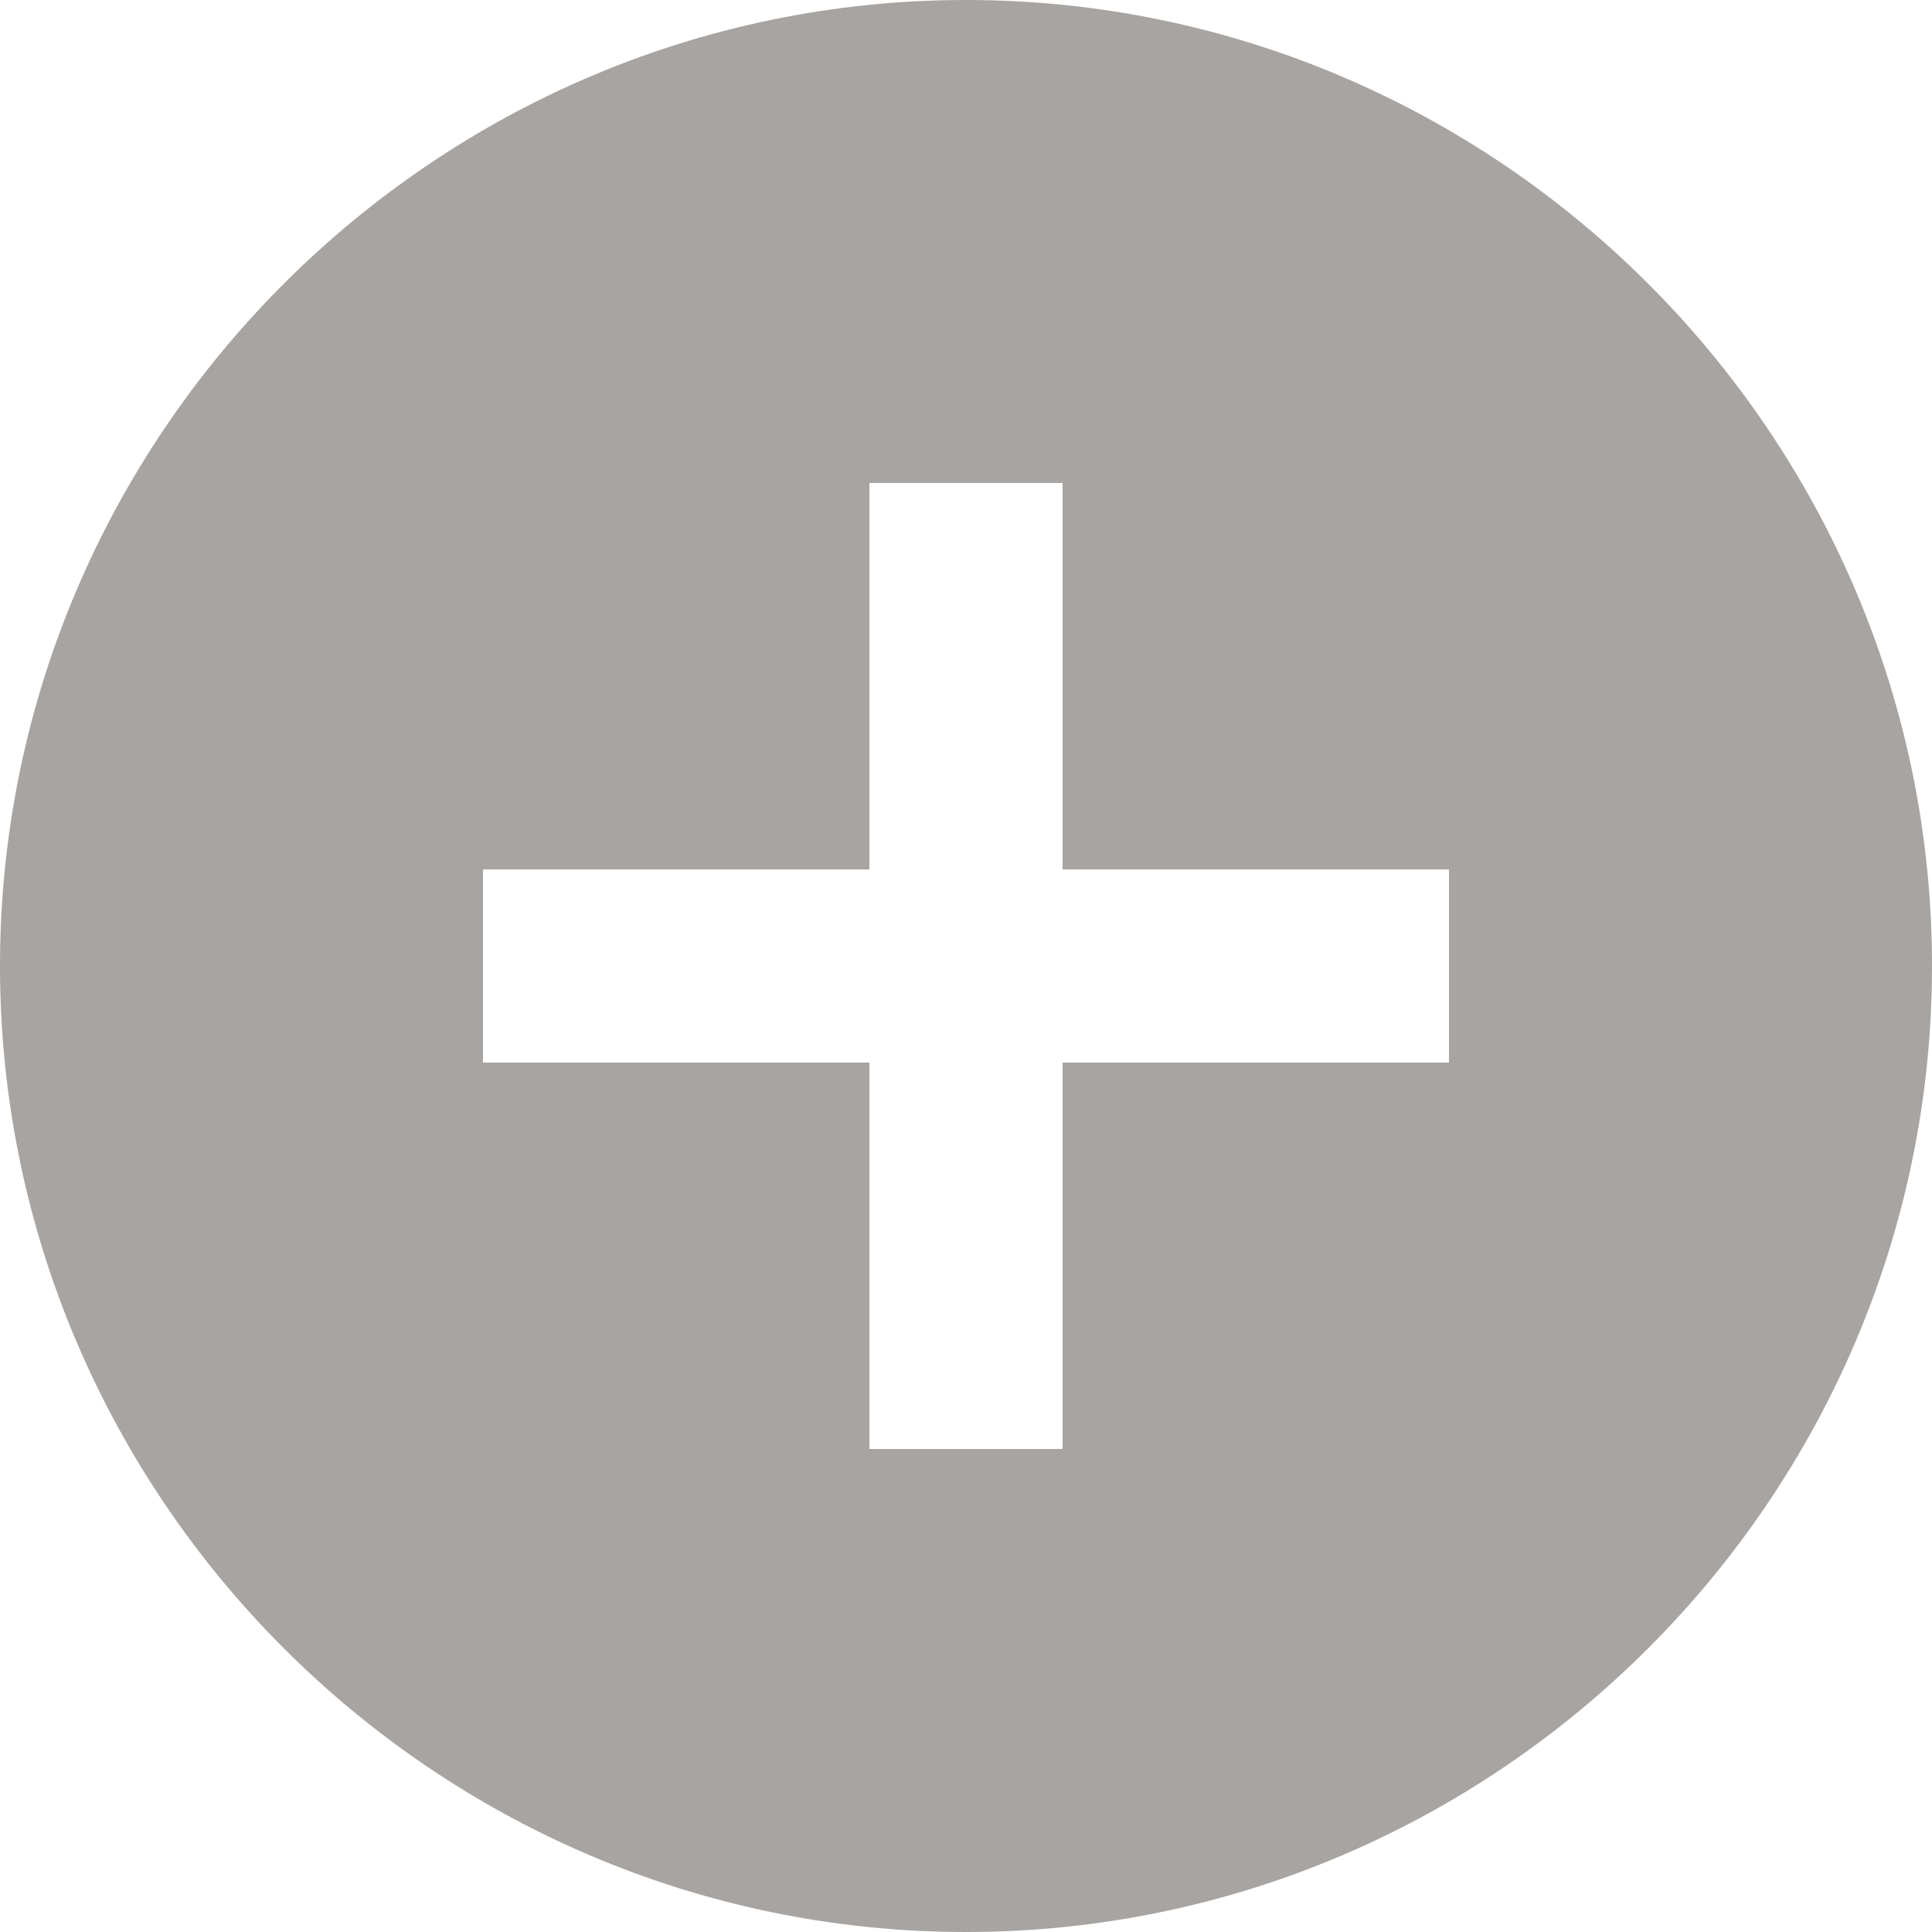
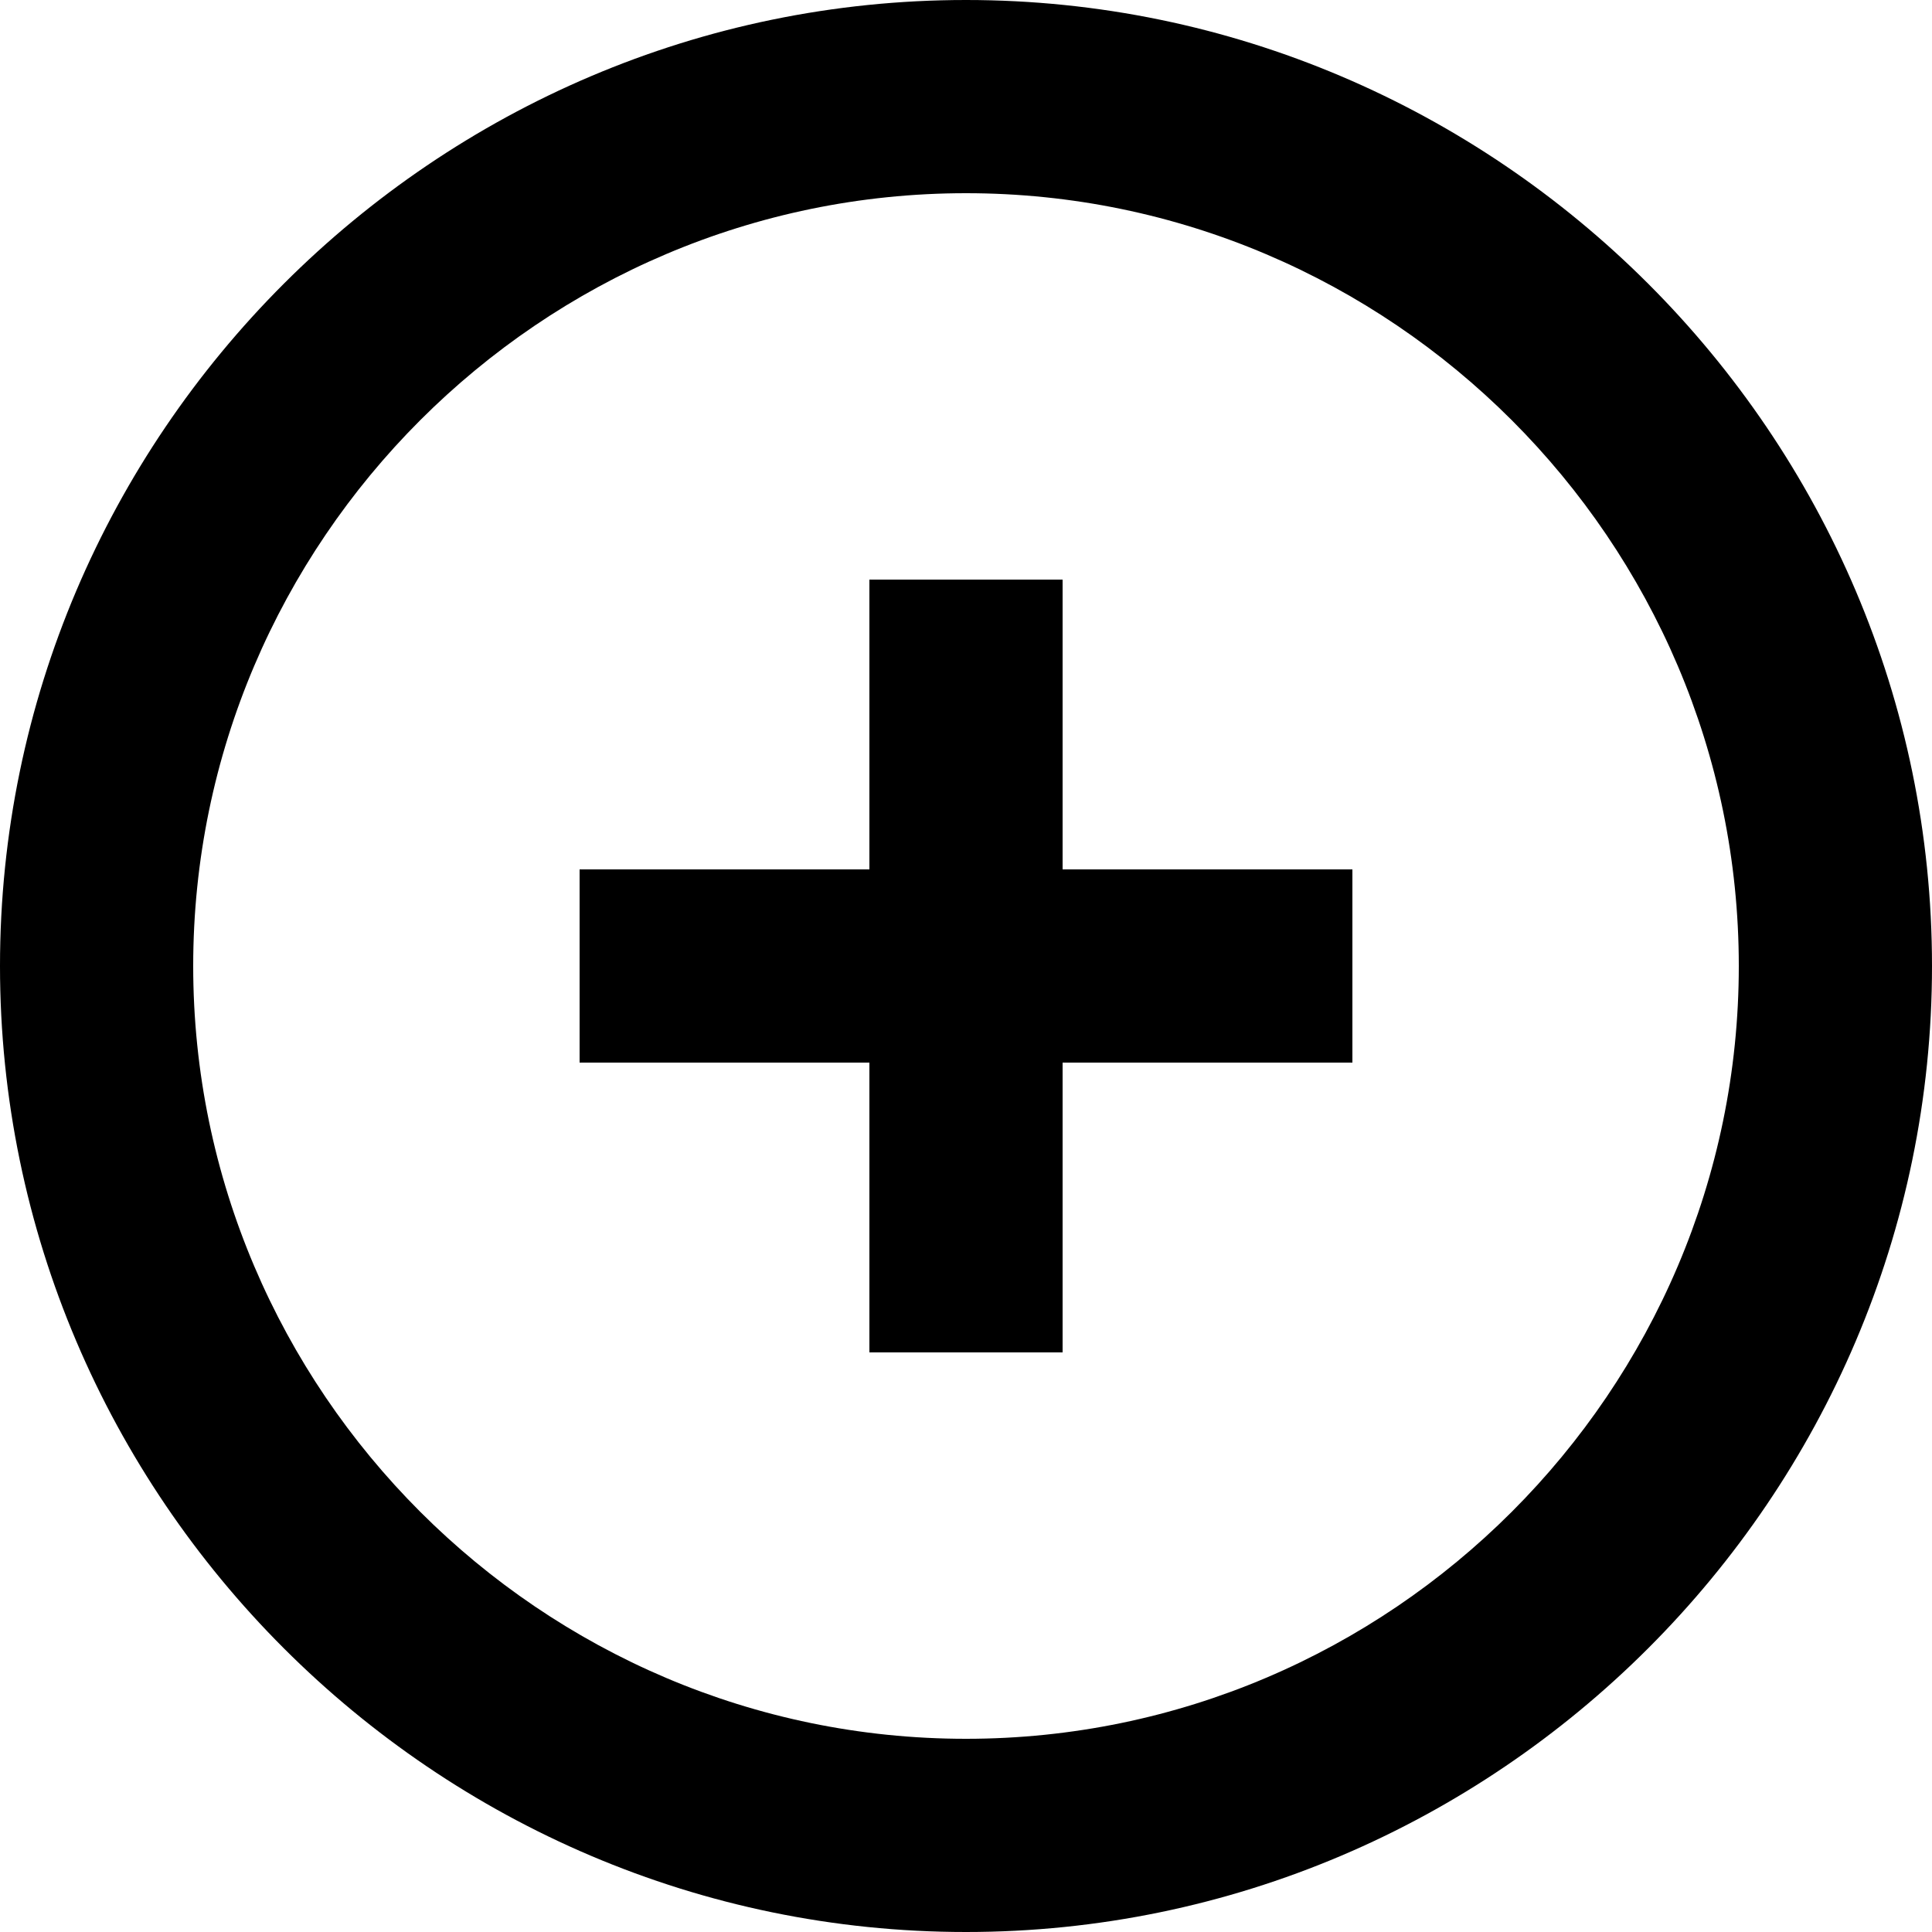
- <svg xmlns="http://www.w3.org/2000/svg" version="1.1" id="add" x="0px" y="0px" width="510px" height="510px" viewBox="0 0 510 510" style="enable-background:new 0 0 510 510;" xml:space="preserve">
+ <svg xmlns="http://www.w3.org/2000/svg" version="1.1" id="Capa_1" x="0px" y="0px" width="510px" height="510px" viewBox="0 0 510 510" style="enable-background:new 0 0 510 510;" xml:space="preserve">
  <g>
-     <g id="add">
-       <path style="fill:#a7a4a1;" d="M255,0C114.75,0,0,114.75,0,255s114.75,255,255,255s255-114.75,255-255S395.25,0,255,0z M382.5,280.5h-102v102h-51v-102    h-102v-51h102v-102h51v102h102V280.5z" />
+     <g id="unknown-3">
+       <path d="M280.5,153h-51v76.5H153v51h76.5V357h51v-76.5H357v-51h-76.5V153z M255,0C114.75,0,0,114.75,0,255s114.75,255,255,255    s255-114.75,255-255S395.25,0,255,0z M255,459c-112.2,0-204-91.8-204-204S142.8,51,255,51s204,91.8,204,204S367.2,459,255,459z" />
    </g>
  </g>
</svg>
